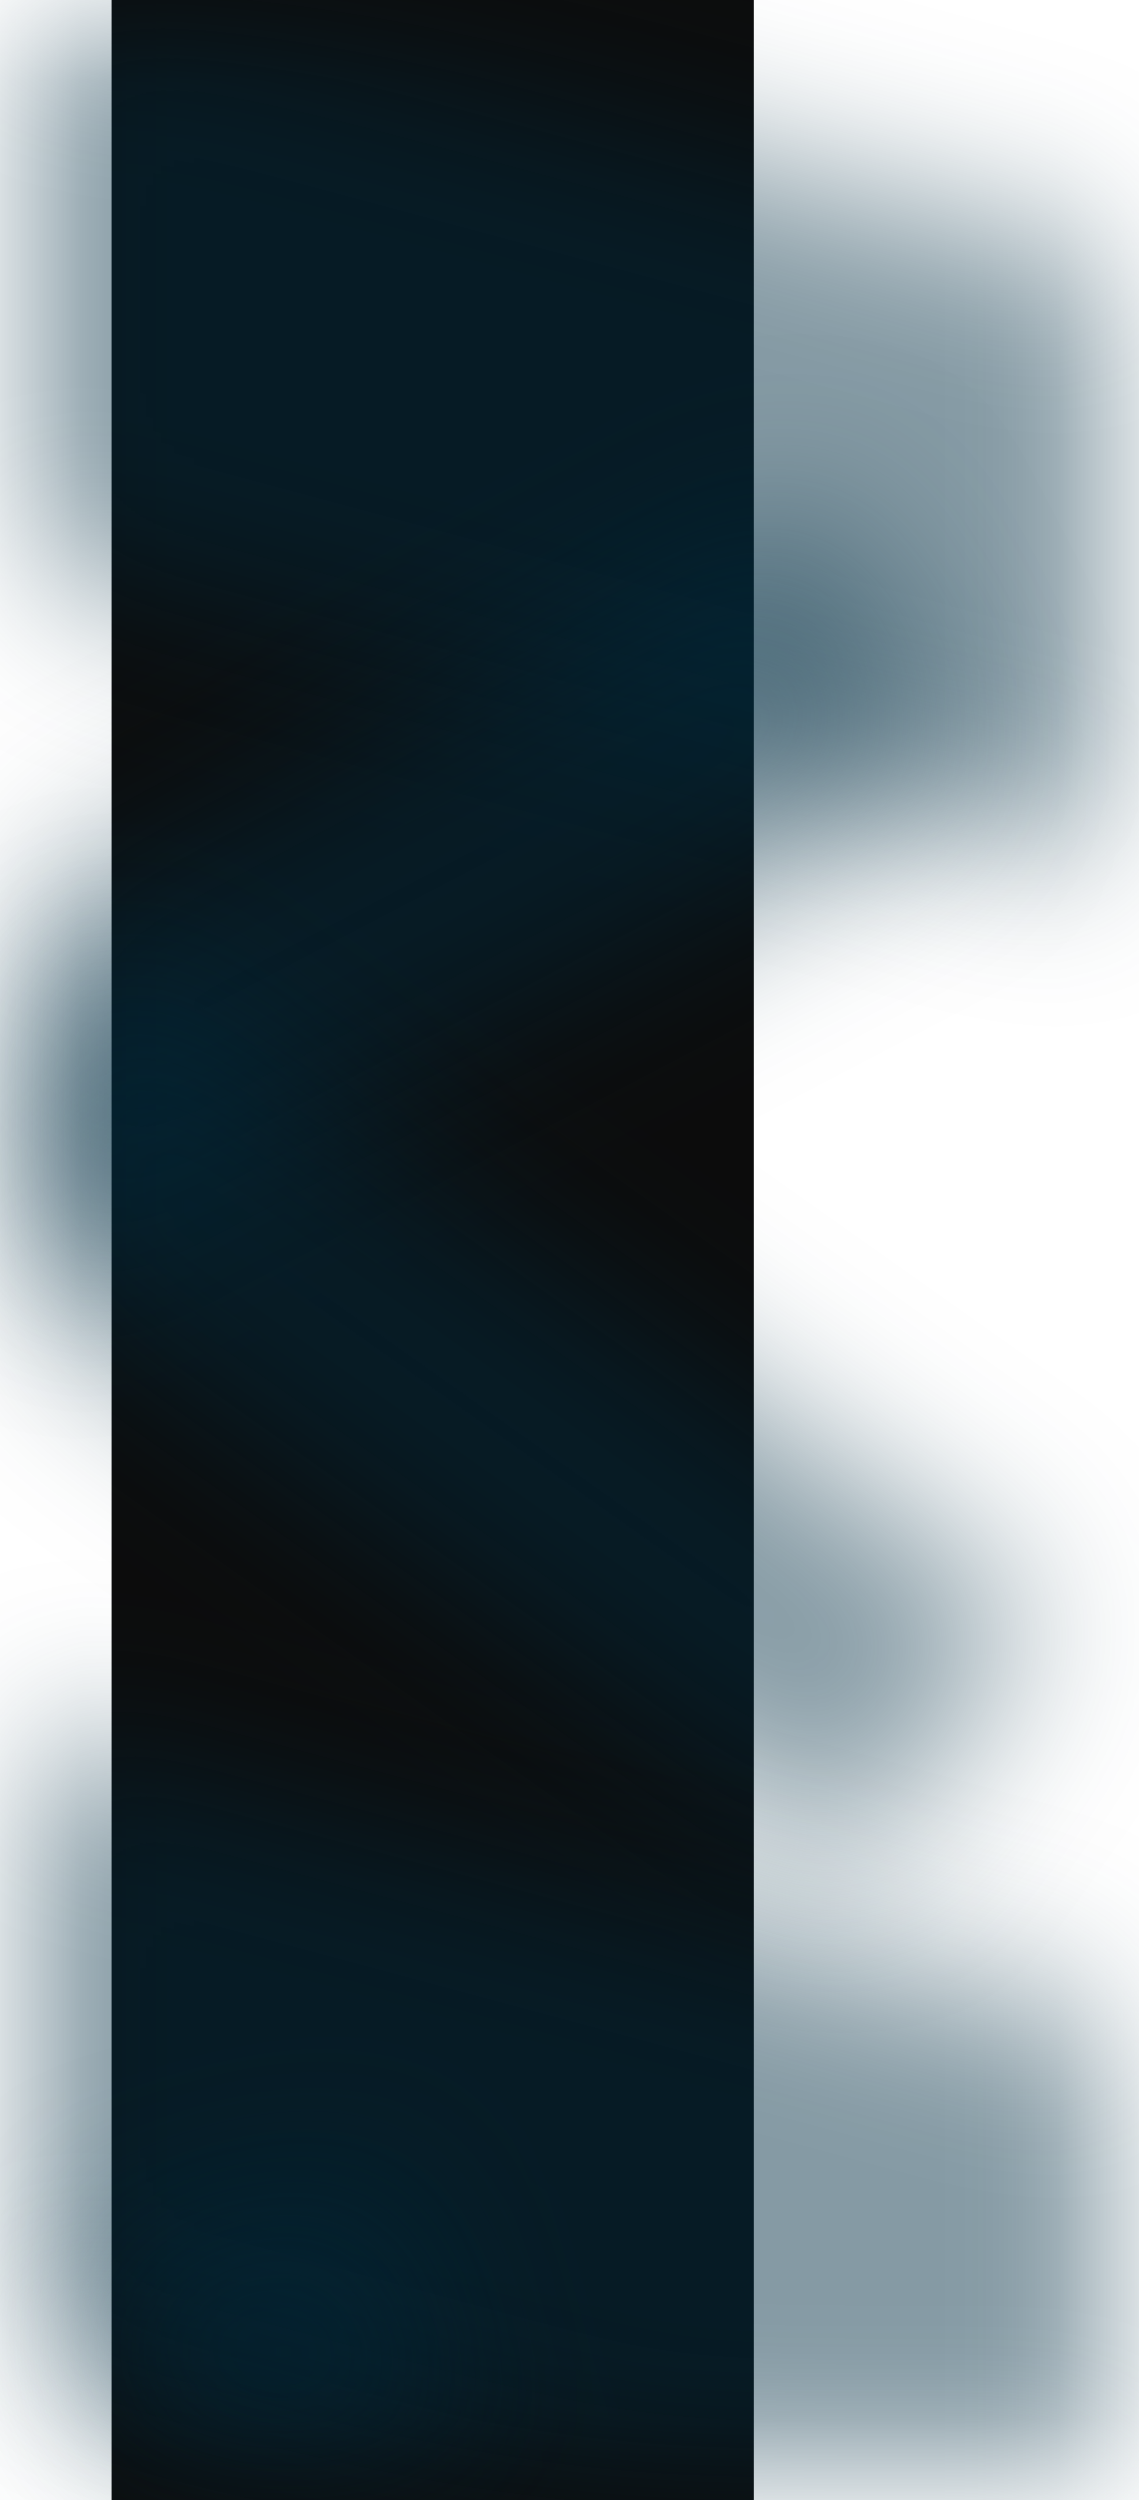
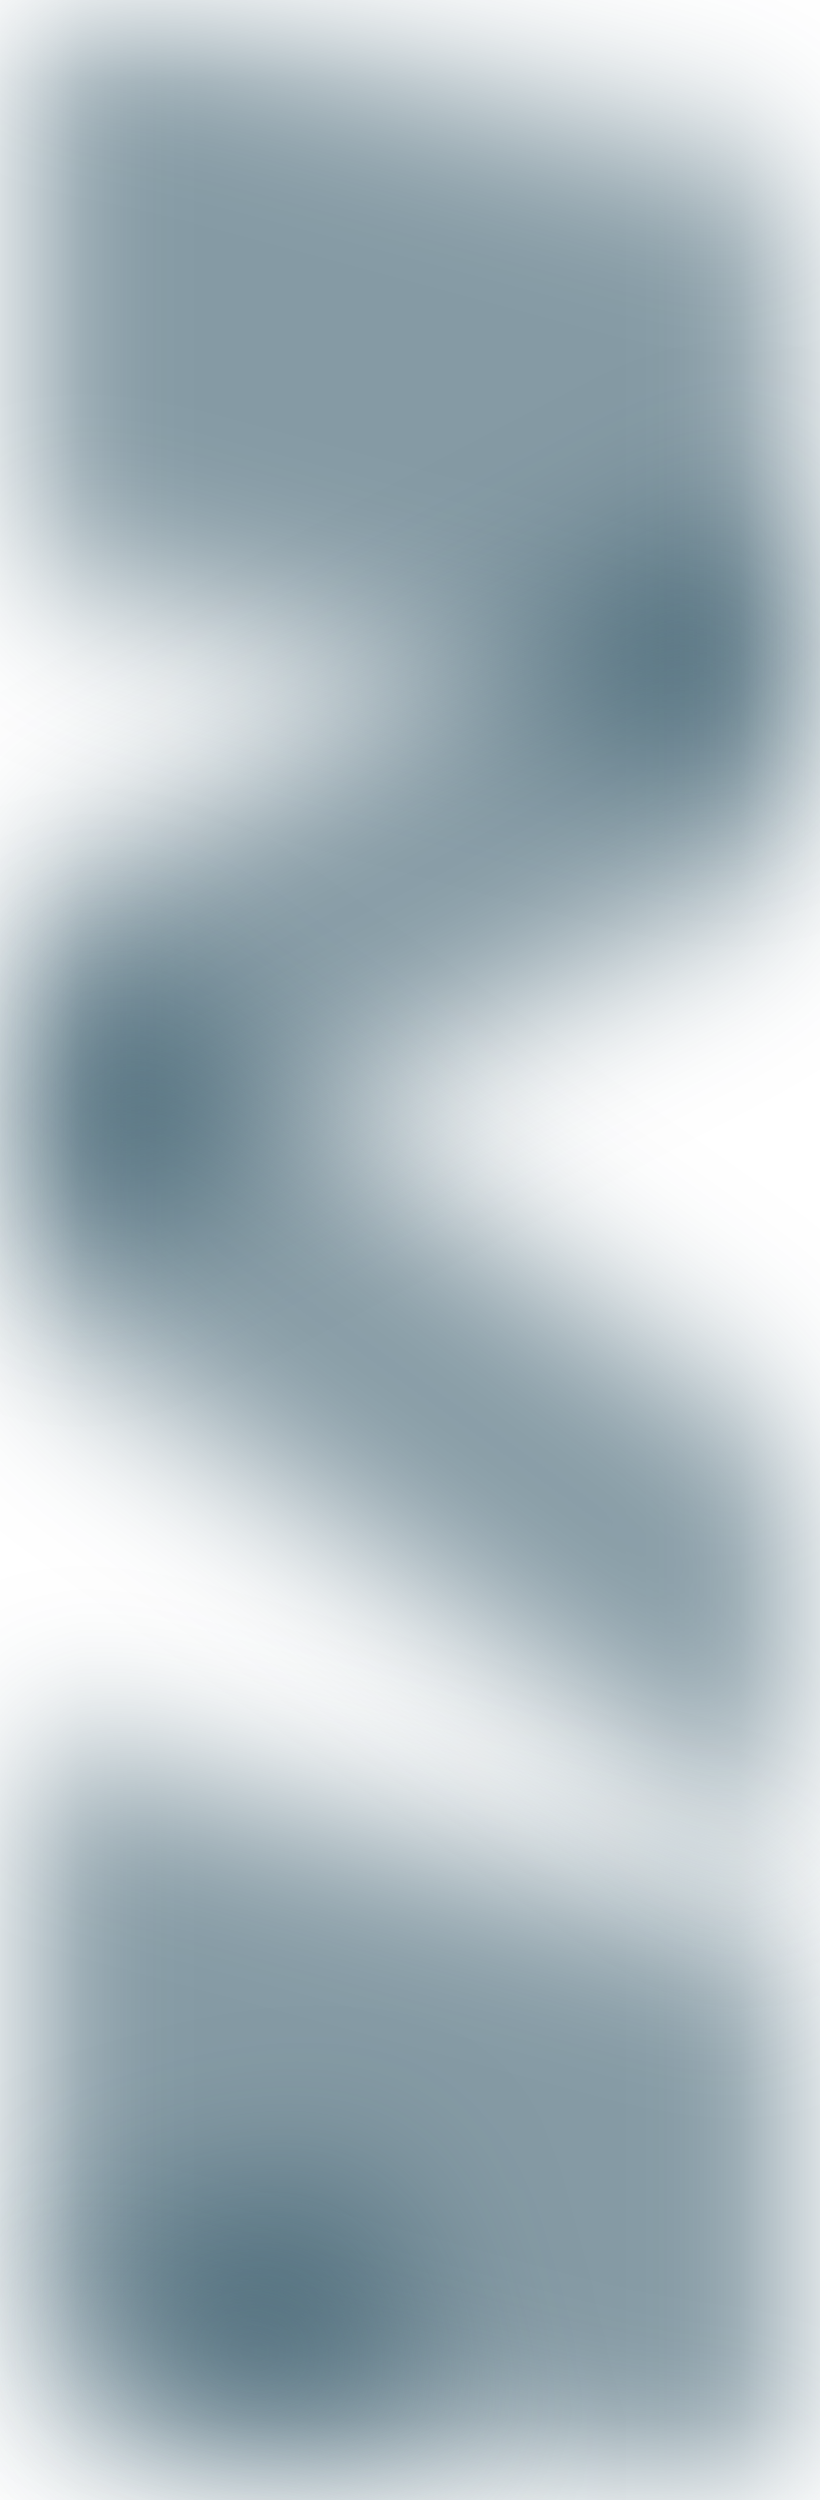
- <svg xmlns="http://www.w3.org/2000/svg" width="2000" height="4391" viewBox="0 0 1920 4391" fill="none">
-   <g filter="url(#filter0_b)">
-     <rect x="156" width="1128" height="8000" fill="#0C0C0C" />
+ <svg xmlns="http://www.w3.org/2000/svg" width="1440" height="4391" viewBox="0 0 1440 4391" fill="none">
+   <g filter="url(#filter0_f)">
+     <rect x="-57.815" y="-73" width="2542.85" height="1006.22" transform="rotate(15.0447 -57.8145 -73)" fill="#002D41" fill-opacity="0.48" />
  </g>
  <g filter="url(#filter1_f)">
-     <rect x="-57.815" y="-73" width="2542.85" height="1006.22" transform="rotate(15.0447 -57.8145 -73)" fill="#002D41" fill-opacity="0.48" />
+     <rect x="-386.266" y="1809.11" width="2020.5" height="561.79" transform="rotate(-27.6124 -386.266 1809.11)" fill="#002D41" fill-opacity="0.48" />
  </g>
  <g filter="url(#filter2_f)">
-     <rect x="-386.266" y="1809.11" width="2020.5" height="561.79" transform="rotate(-27.6124 -386.266 1809.11)" fill="#002D41" fill-opacity="0.48" />
+     <rect x="132.844" y="1664.39" width="2020.5" height="561.79" transform="rotate(35.2755 132.844 1664.39)" fill="#002D41" fill-opacity="0.48" />
  </g>
  <g filter="url(#filter3_f)">
-     <rect x="132.844" y="1664.39" width="2020.5" height="561.79" transform="rotate(35.2755 132.844 1664.39)" fill="#002D41" fill-opacity="0.48" />
+     <path d="M-86.549 3019L2369.14 3679.05L2107.96 4650.78L-347.735 3990.73L-86.549 3019Z" fill="#002D41" fill-opacity="0.48" />
  </g>
  <g filter="url(#filter4_f)">
-     <path d="M-86.549 3019L2369.14 3679.05L2107.96 4650.78L-347.735 3990.73L-86.549 3019Z" fill="#002D41" fill-opacity="0.48" />
-   </g>
-   <g filter="url(#filter5_f)">
    <rect x="639.129" y="3821.57" width="2020.5" height="561.79" transform="rotate(74.6667 639.129 3821.57)" fill="#002D41" fill-opacity="0.48" />
  </g>
  <defs>
-     <filter id="filter0_b" x="-844" y="-1000" width="3128" height="10000" filterUnits="userSpaceOnUse" color-interpolation-filters="sRGB">
-       <feFlood flood-opacity="0" result="BackgroundImageFix" />
-       <feGaussianBlur in="BackgroundImage" stdDeviation="500" />
-       <feComposite in2="SourceAlpha" operator="in" result="effect1_backgroundBlur" />
-       <feBlend mode="normal" in="SourceGraphic" in2="effect1_backgroundBlur" result="shape" />
-     </filter>
-     <filter id="filter1_f" x="-619" y="-373" width="3316.88" height="2231.78" filterUnits="userSpaceOnUse" color-interpolation-filters="sRGB">
+     <filter id="filter0_f" x="-619" y="-373" width="3316.88" height="2231.78" filterUnits="userSpaceOnUse" color-interpolation-filters="sRGB">
      <feFlood flood-opacity="0" result="BackgroundImageFix" />
      <feBlend mode="normal" in="SourceGraphic" in2="BackgroundImageFix" result="shape" />
      <feGaussianBlur stdDeviation="150" result="effect1_foregroundBlur" />
    </filter>
-     <filter id="filter2_f" x="-686.266" y="572.628" width="2650.76" height="2034.28" filterUnits="userSpaceOnUse" color-interpolation-filters="sRGB">
+     <filter id="filter1_f" x="-686.266" y="572.628" width="2650.76" height="2034.28" filterUnits="userSpaceOnUse" color-interpolation-filters="sRGB">
      <feFlood flood-opacity="0" result="BackgroundImageFix" />
      <feBlend mode="normal" in="SourceGraphic" in2="BackgroundImageFix" result="shape" />
      <feGaussianBlur stdDeviation="150" result="effect1_foregroundBlur" />
    </filter>
-     <filter id="filter3_f" x="-491.594" y="1364.39" width="2573.94" height="2225.49" filterUnits="userSpaceOnUse" color-interpolation-filters="sRGB">
+     <filter id="filter2_f" x="-491.594" y="1364.39" width="2573.94" height="2225.49" filterUnits="userSpaceOnUse" color-interpolation-filters="sRGB">
      <feFlood flood-opacity="0" result="BackgroundImageFix" />
      <feBlend mode="normal" in="SourceGraphic" in2="BackgroundImageFix" result="shape" />
      <feGaussianBlur stdDeviation="150" result="effect1_foregroundBlur" />
    </filter>
-     <filter id="filter4_f" x="-647.734" y="2719" width="3316.88" height="2231.78" filterUnits="userSpaceOnUse" color-interpolation-filters="sRGB">
+     <filter id="filter3_f" x="-647.734" y="2719" width="3316.88" height="2231.78" filterUnits="userSpaceOnUse" color-interpolation-filters="sRGB">
      <feFlood flood-opacity="0" result="BackgroundImageFix" />
      <feBlend mode="normal" in="SourceGraphic" in2="BackgroundImageFix" result="shape" />
      <feGaussianBlur stdDeviation="150" result="effect1_foregroundBlur" />
    </filter>
-     <filter id="filter5_f" x="-202.664" y="3521.57" width="1676.08" height="2697.14" filterUnits="userSpaceOnUse" color-interpolation-filters="sRGB">
+     <filter id="filter4_f" x="-202.664" y="3521.57" width="1676.08" height="2697.14" filterUnits="userSpaceOnUse" color-interpolation-filters="sRGB">
      <feFlood flood-opacity="0" result="BackgroundImageFix" />
      <feBlend mode="normal" in="SourceGraphic" in2="BackgroundImageFix" result="shape" />
      <feGaussianBlur stdDeviation="150" result="effect1_foregroundBlur" />
    </filter>
  </defs>
</svg>
